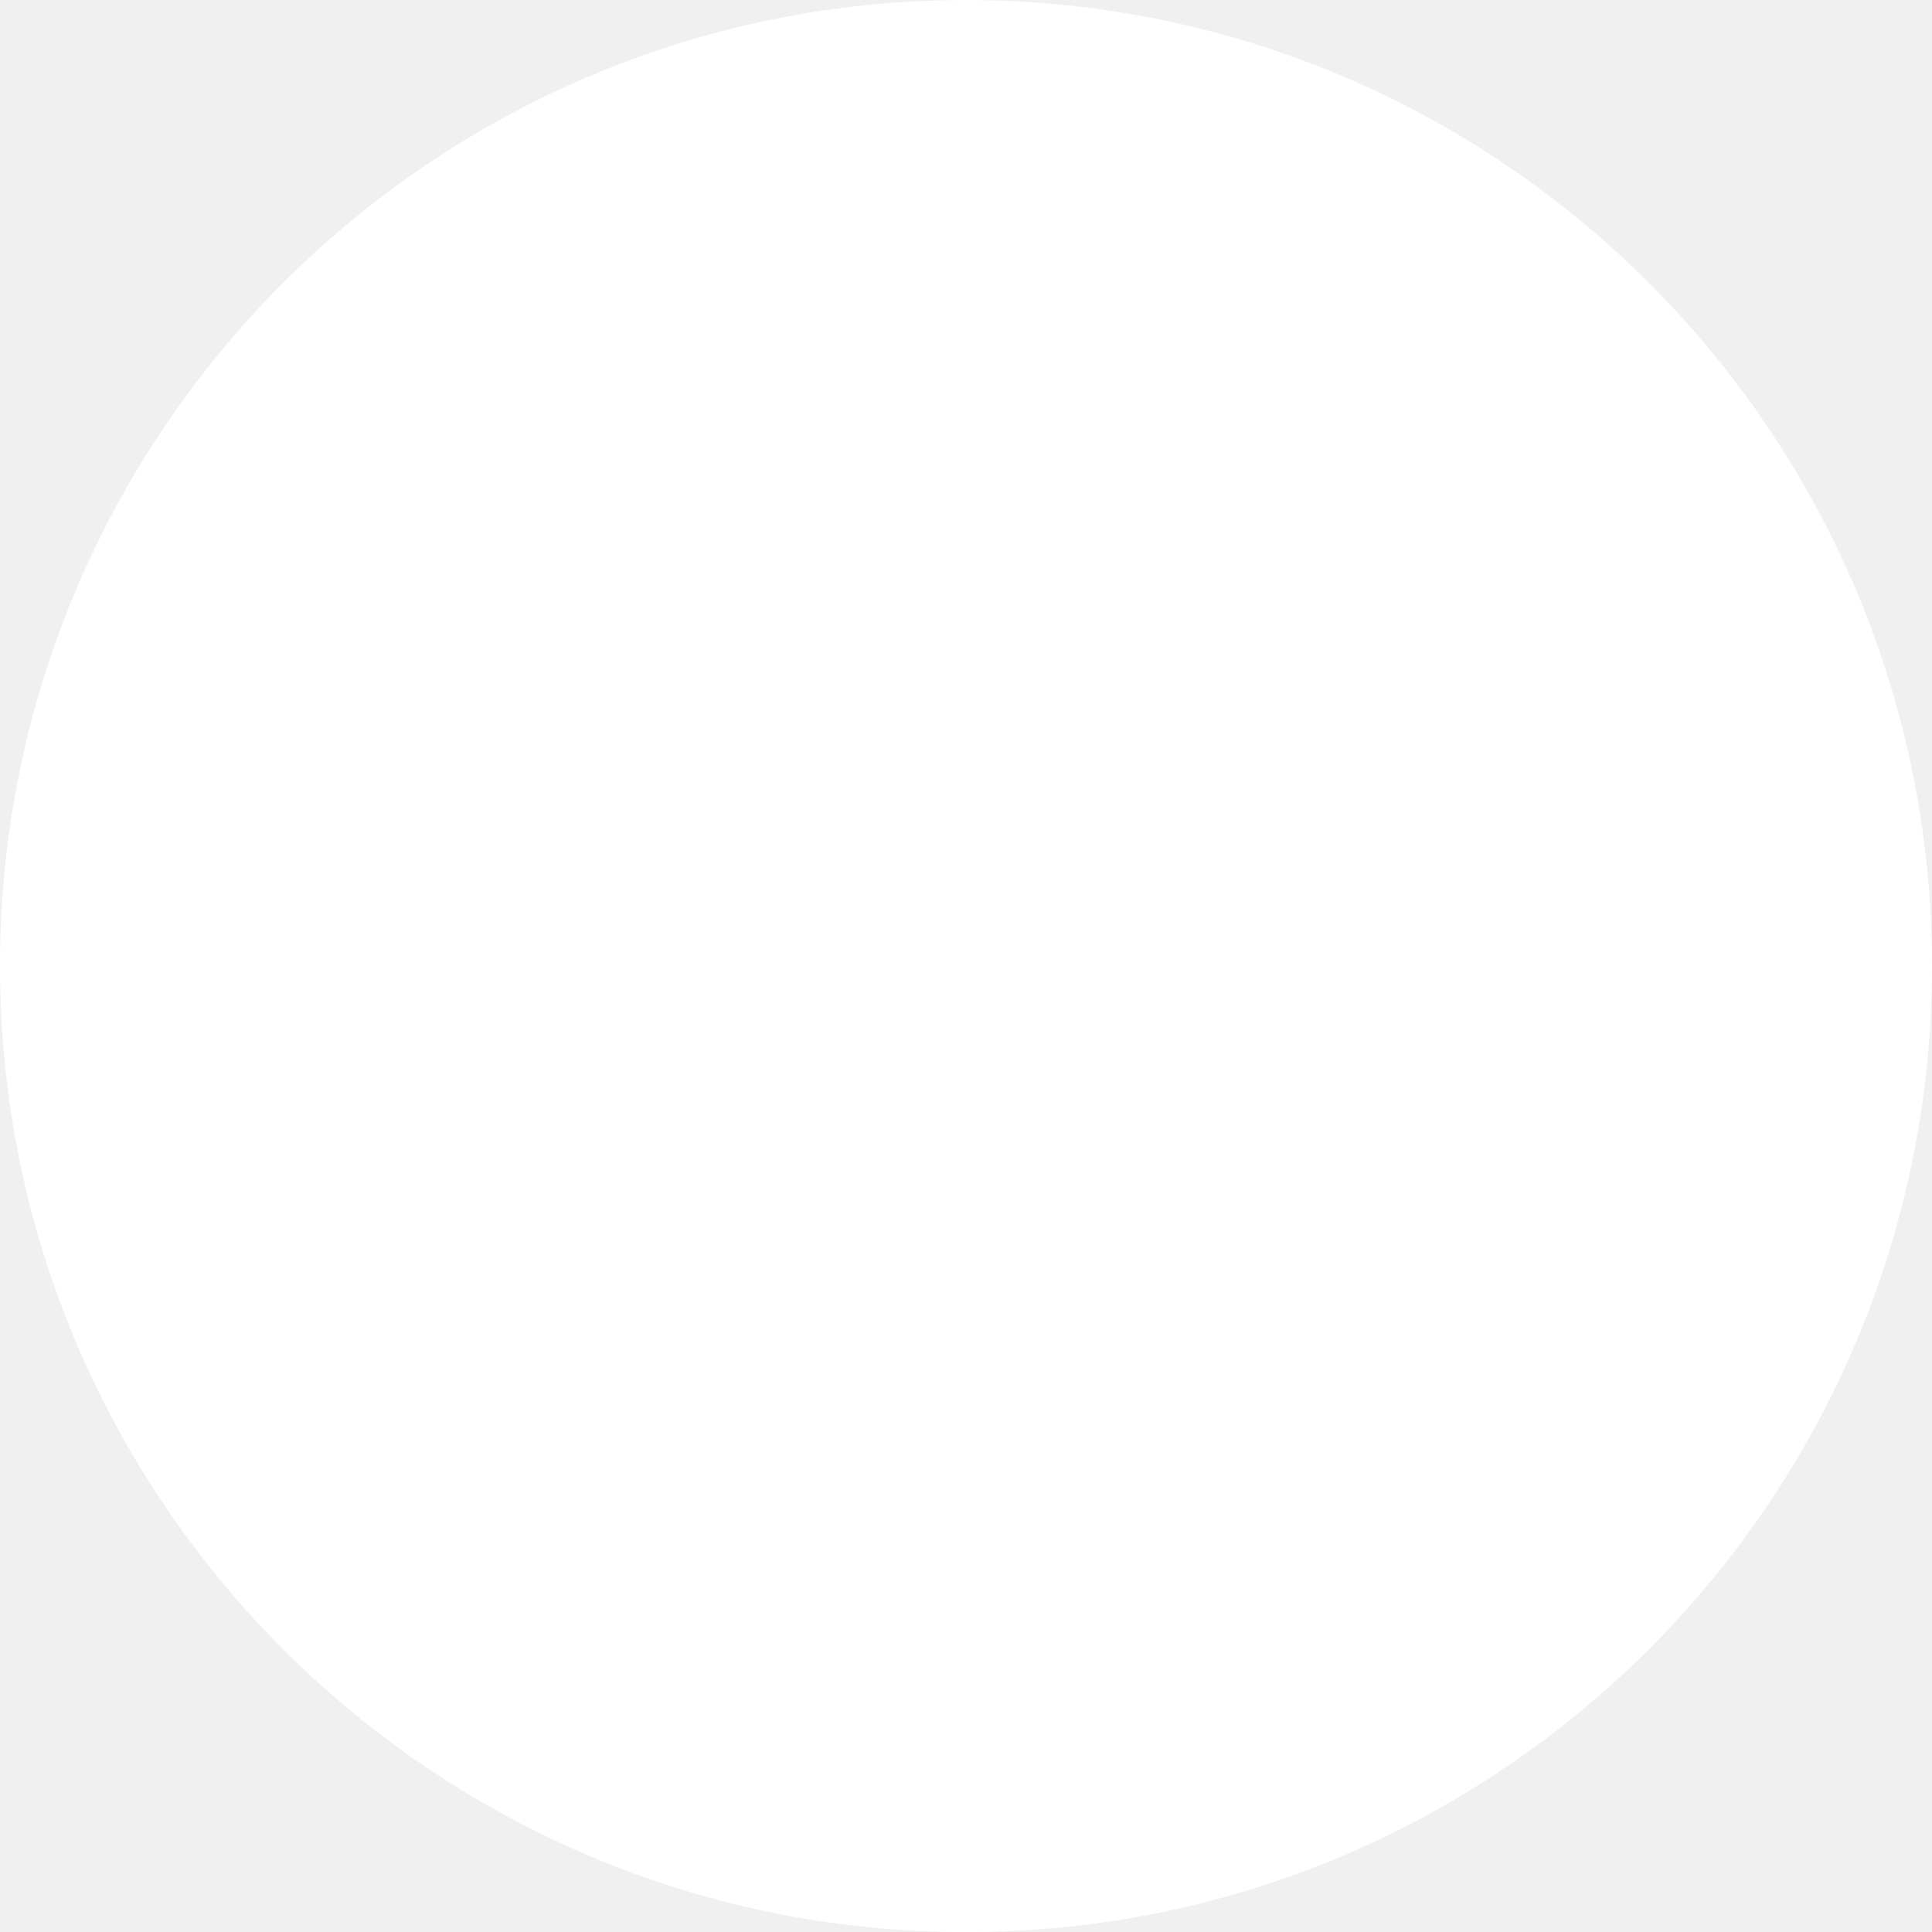
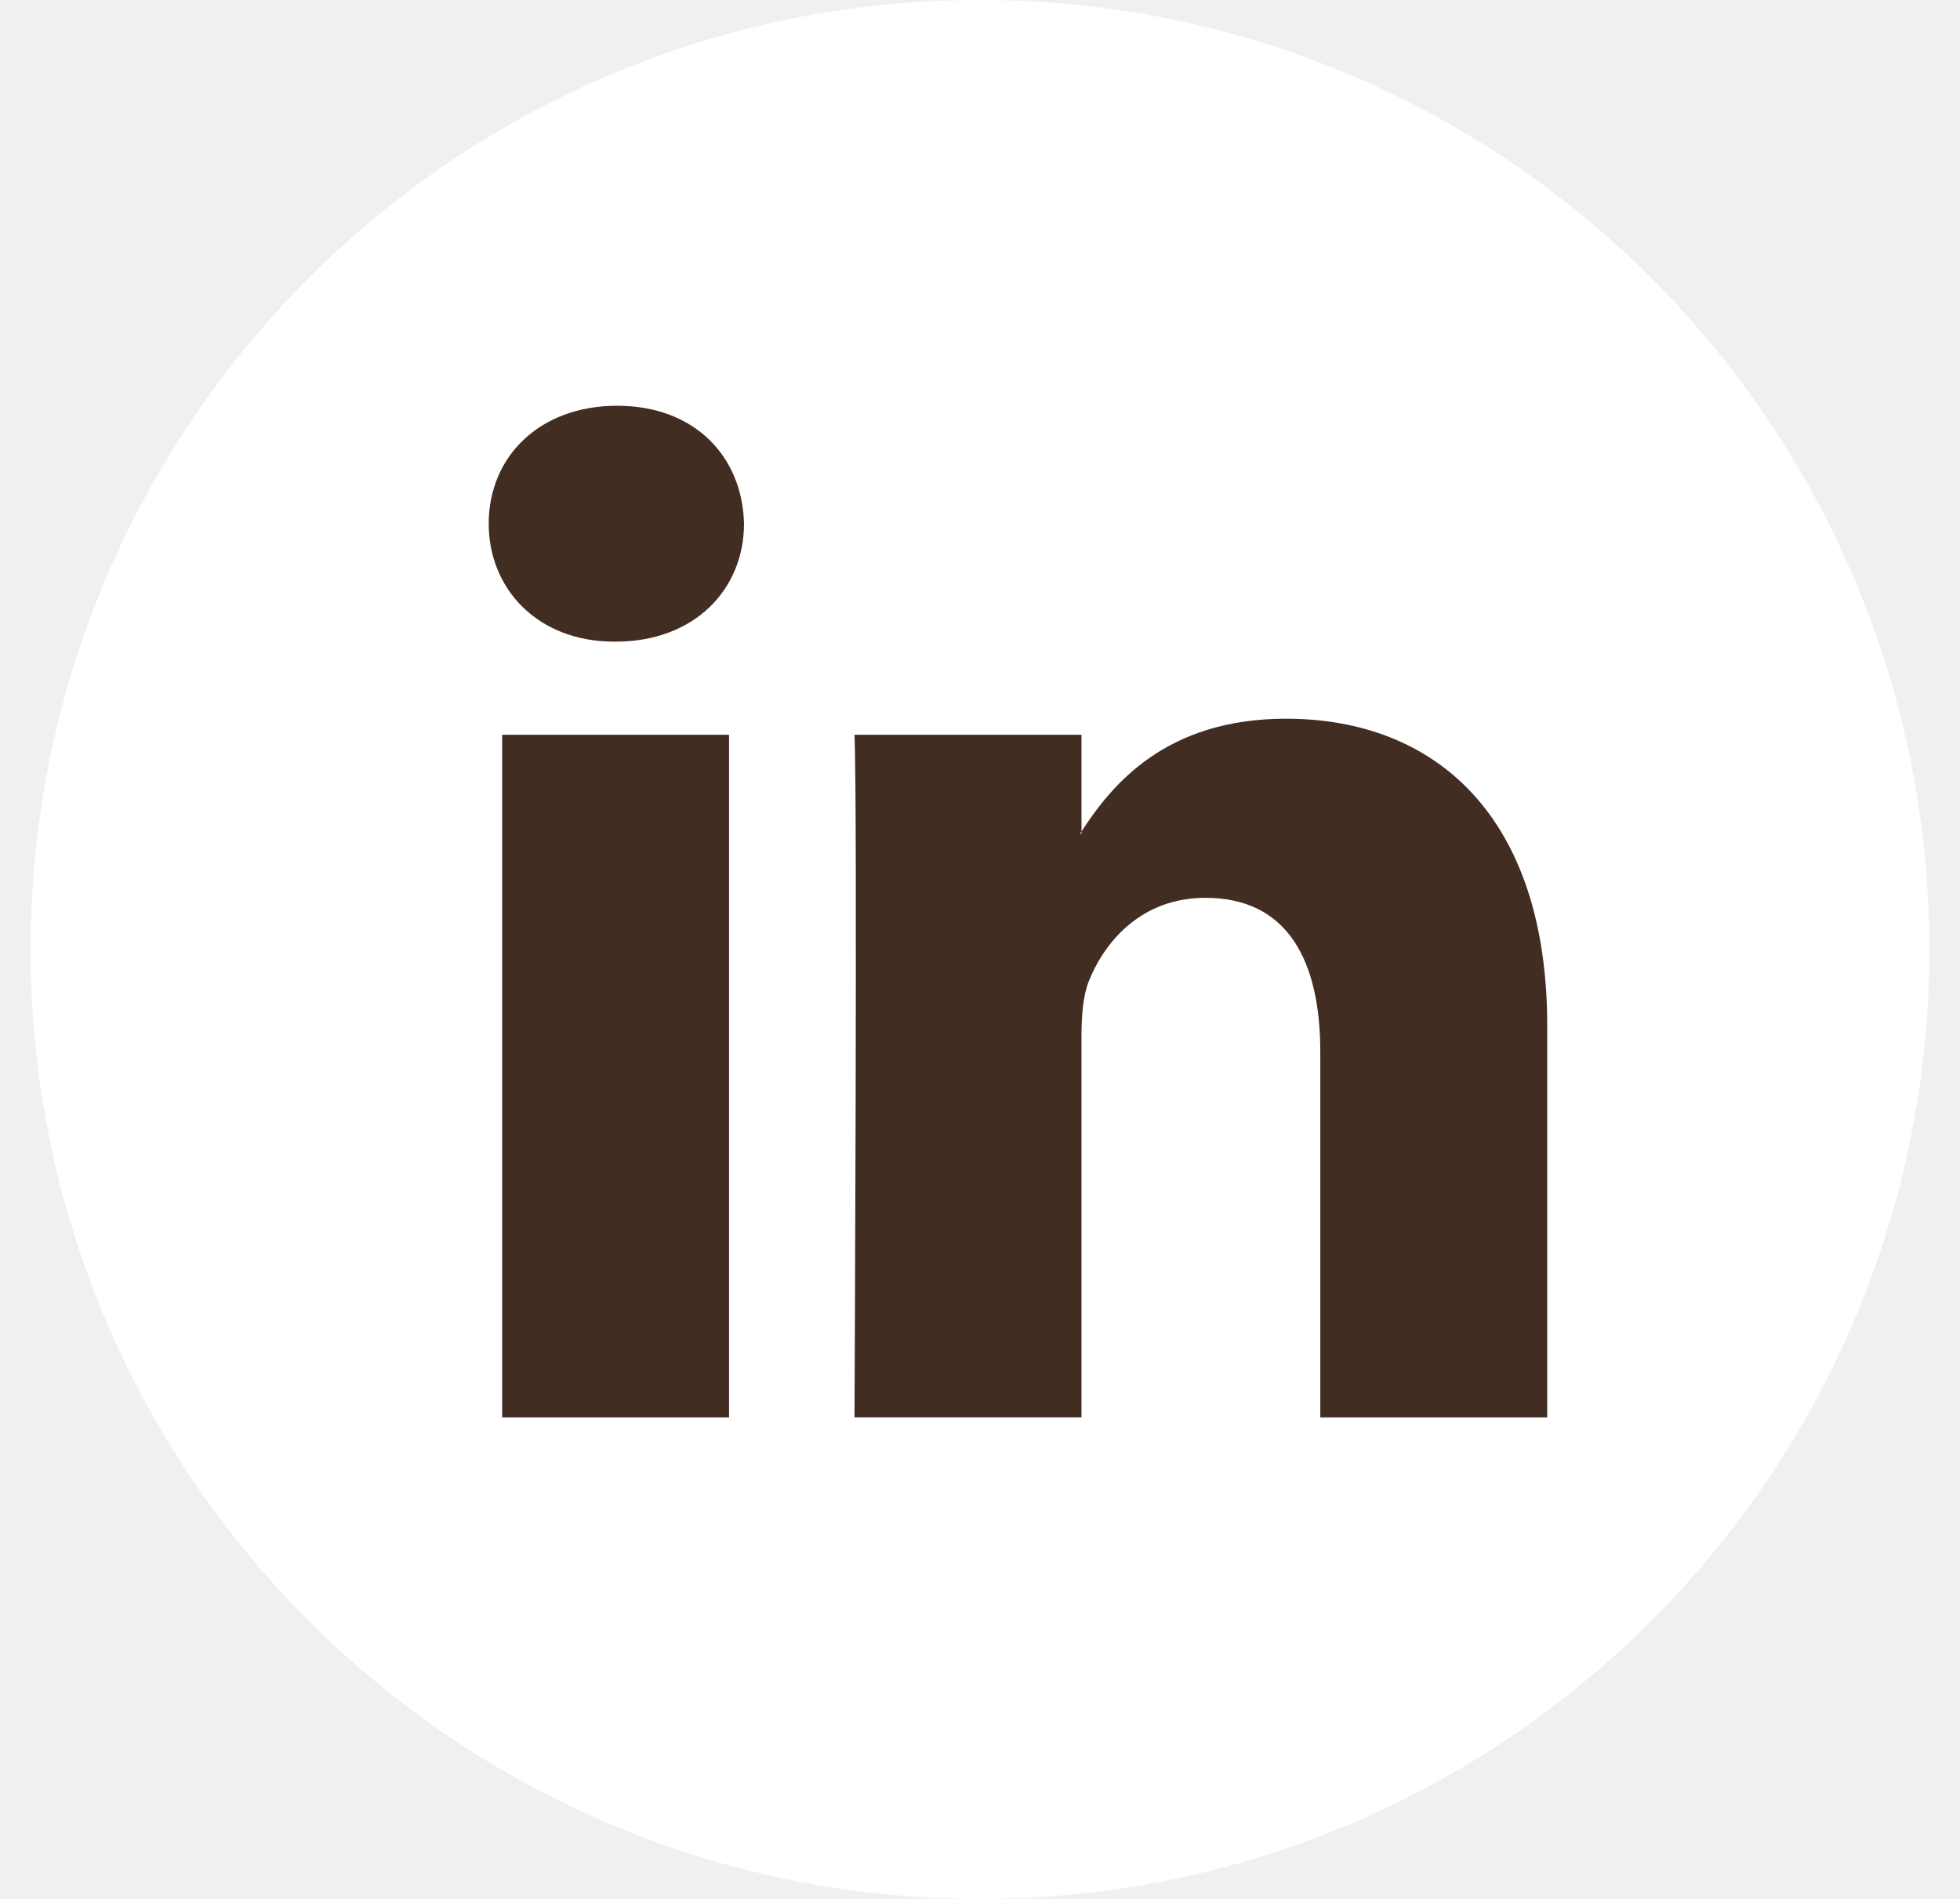
- <svg xmlns="http://www.w3.org/2000/svg" width="31" height="31" viewBox="0 0 31 31" fill="none">
-   <path d="M15.5 31.001C24.06 31.001 31 24.061 31 15.501C31 6.941 24.06 0.001 15.5 0.001C6.94 0.001 0 6.941 0 15.501C0 24.061 6.94 31.001 15.5 31.001Z" fill="white" />
+ <svg xmlns="http://www.w3.org/2000/svg" width="32" height="31" viewBox="0 0 32 31" fill="none">
+   <path d="M16 31C24.56 31 31.5 24.06 31.5 15.5C31.5 6.94 24.56 0 16 0C7.44 0 0.5 6.94 0.5 15.5C0.5 24.06 7.44 31 16 31Z" fill="white" />
+   <path d="M25.261 16.748V23.139H21.556V17.176C21.556 15.679 21.021 14.657 19.68 14.657C18.656 14.657 18.048 15.345 17.779 16.012C17.682 16.25 17.657 16.581 17.657 16.915V23.138H13.951C13.951 23.138 14.001 13.04 13.951 11.995H17.657V13.574C17.65 13.586 17.639 13.599 17.632 13.611H17.657V13.574C18.149 12.816 19.027 11.733 20.996 11.733C23.434 11.733 25.261 13.326 25.261 16.748ZM10.076 6.624C8.808 6.624 7.979 7.455 7.979 8.549C7.979 9.618 8.784 10.475 10.027 10.475H10.051C11.343 10.475 12.147 9.618 12.147 8.549C12.122 7.455 11.343 6.624 10.076 6.624ZM8.199 23.139H11.903V11.995H8.199V23.139Z" fill="#412D22" />
</svg>
